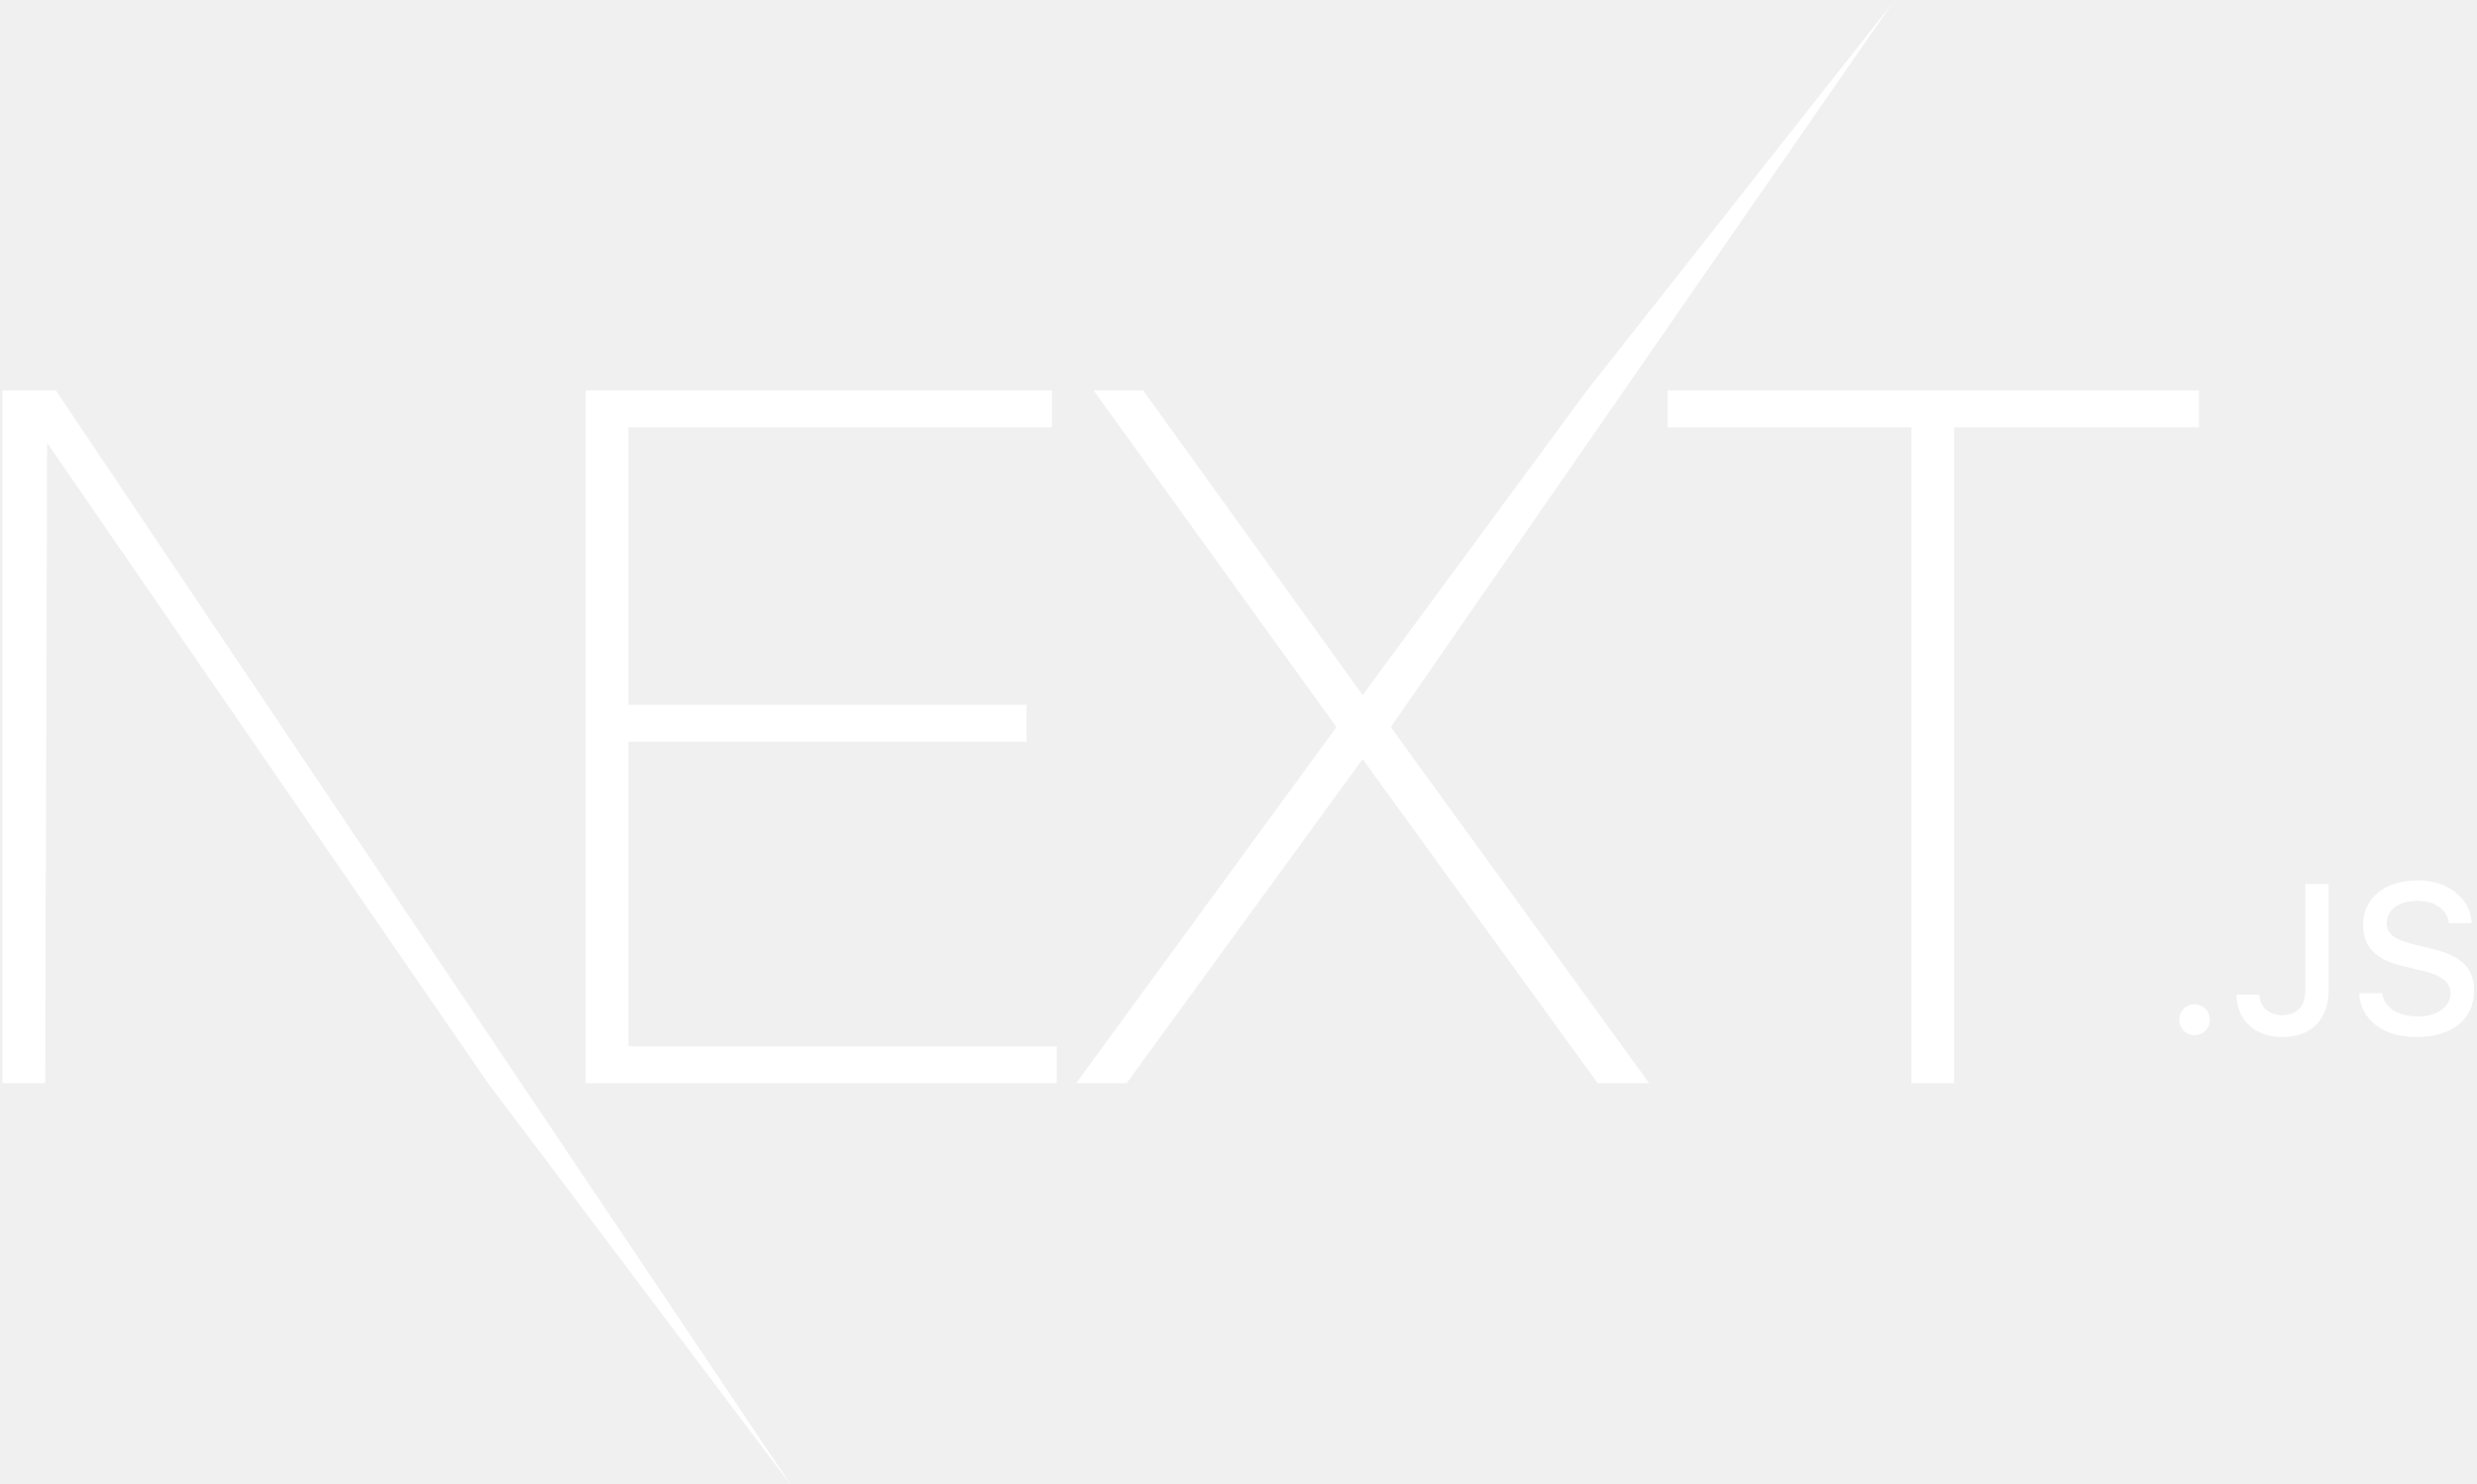
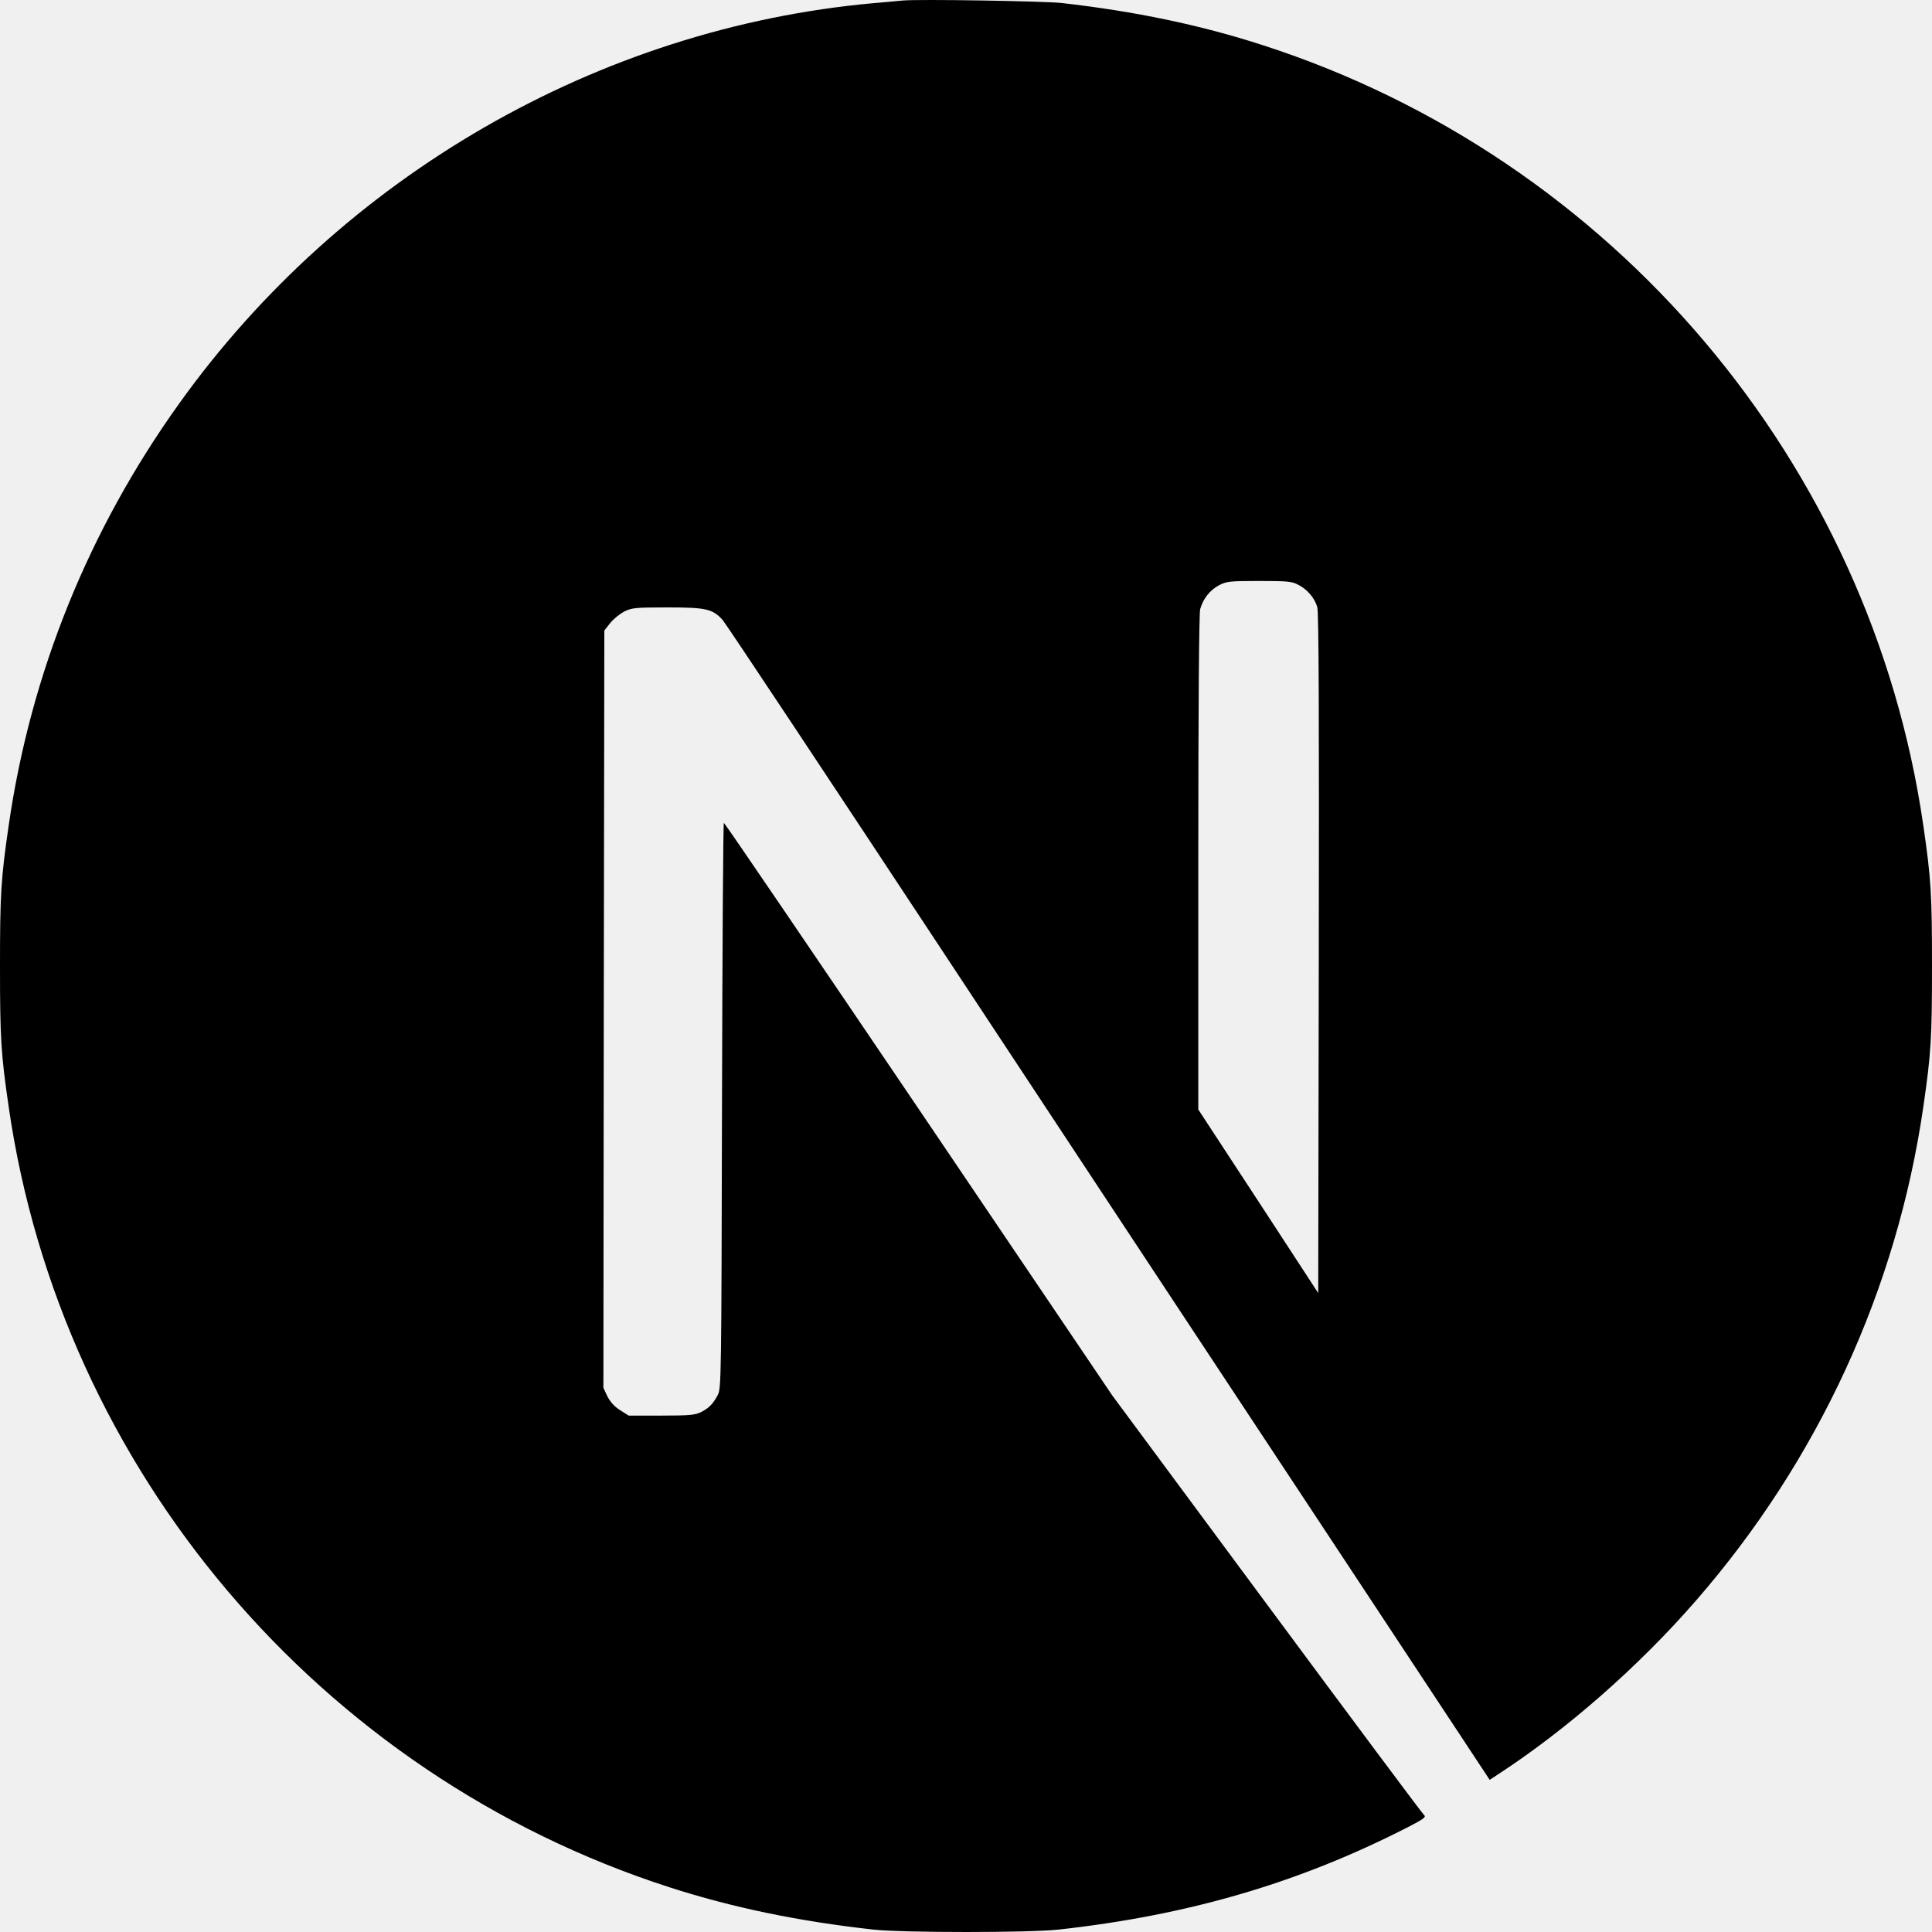
- <svg xmlns="http://www.w3.org/2000/svg" width="207" height="124" viewBox="0 0 207 124" fill="none">
-   <mask id="mask0" style="mask-type:alpha" maskUnits="userSpaceOnUse" x="0" y="0" width="207" height="124">
-     <g clip-path="url(#clip0)">
-       <path d="M48.943 32.632H87.902V35.714H52.515V58.907H85.792V61.989H52.515V87.453H88.308V90.535H48.943V32.632ZM91.392 32.632H95.532L113.875 58.096L132.624 32.632L158.126 0.287L116.229 60.773L137.818 90.535H133.517L113.875 63.449L94.152 90.535H89.931L111.684 60.773L91.392 32.632ZM139.361 35.714V32.632H183.758V35.714H163.304V90.535H159.733V35.714H139.361Z" fill="black" />
-       <path d="M0.203 32.633H4.667L66.224 124.304L40.785 90.535L3.937 37.012L3.774 90.535H0.203V32.633Z" fill="black" />
-       <path d="M183.396 86.522C184.134 86.522 184.673 85.96 184.673 85.233C184.673 84.505 184.134 83.943 183.396 83.943C182.666 83.943 182.119 84.505 182.119 85.233C182.119 85.96 182.666 86.522 183.396 86.522ZM186.905 83.129C186.905 85.276 188.46 86.678 190.727 86.678C193.142 86.678 194.601 85.233 194.601 82.722V73.885H192.655V82.714C192.655 84.107 191.952 84.852 190.71 84.852C189.598 84.852 188.842 84.159 188.816 83.129H186.905ZM197.146 83.017C197.285 85.25 199.153 86.678 201.932 86.678C204.903 86.678 206.762 85.18 206.762 82.792C206.762 80.913 205.702 79.875 203.131 79.277L201.75 78.94C200.117 78.559 199.457 78.048 199.457 77.157C199.457 76.032 200.481 75.296 202.019 75.296C203.478 75.296 204.486 76.014 204.668 77.165H206.562C206.449 75.062 204.59 73.582 202.045 73.582C199.309 73.582 197.485 75.062 197.485 77.287C197.485 79.122 198.518 80.212 200.786 80.74L202.401 81.13C204.06 81.519 204.79 82.091 204.79 83.043C204.79 84.15 203.643 84.956 202.08 84.956C200.403 84.956 199.239 84.203 199.074 83.017H197.146Z" fill="black" />
-     </g>
-   </mask>
-   <g mask="url(#mask0)">
-     <rect x="-21" y="-5" width="264" height="137" fill="white" />
+ <svg xmlns="http://www.w3.org/2000/svg" width="800px" height="800px" viewBox="0 0 256 256" version="1.1" preserveAspectRatio="xMidYMid">
+   <g>
+     <path d="M119.617,0.069 C119.066,0.119 117.315,0.294 115.738,0.419 C79.378,3.697 45.319,23.313 23.748,53.463 C11.736,70.227 4.054,89.243 1.151,109.385 C0.125,116.415 0,118.492 0,128.025 C0,137.558 0.125,139.635 1.151,146.666 C8.108,194.73 42.316,235.114 88.712,250.076 C97.02,252.754 105.778,254.58 115.738,255.681 C119.617,256.106 136.383,256.106 140.262,255.681 C157.454,253.779 172.018,249.526 186.382,242.195 C188.584,241.069 189.01,240.769 188.709,240.518 C188.509,240.368 179.125,227.783 167.864,212.57 L147.394,184.922 L121.744,146.966 C107.63,126.098 96.019,109.034 95.919,109.034 C95.819,109.009 95.718,125.873 95.668,146.465 C95.593,182.52 95.568,183.971 95.118,184.822 C94.467,186.048 93.967,186.549 92.916,187.099 C92.115,187.499 91.414,187.574 87.636,187.574 L83.306,187.574 L82.155,186.849 C81.404,186.373 80.854,185.748 80.479,185.022 L79.953,183.896 L80.003,133.73 L80.078,83.538 L80.854,82.562 C81.254,82.037 82.105,81.361 82.706,81.036 C83.732,80.536 84.132,80.486 88.461,80.486 C93.566,80.486 94.417,80.686 95.743,82.137 C96.119,82.537 110.007,103.455 126.624,128.651 C143.24,153.846 165.962,188.25 177.123,205.139 L197.393,235.84 L198.419,235.164 C207.503,229.259 217.112,220.852 224.719,212.095 C240.91,193.504 251.345,170.836 254.849,146.666 C255.875,139.635 256,137.558 256,128.025 C256,118.492 255.875,116.415 254.849,109.385 C247.892,61.32 213.684,20.936 167.288,5.974 C159.105,3.322 150.397,1.495 140.637,0.394 C138.235,0.144 121.694,-0.131 119.617,0.069 L119.617,0.069 Z M172.018,77.483 C173.219,78.084 174.195,79.235 174.545,80.436 C174.746,81.086 174.796,94.998 174.746,126.349 L174.671,171.336 L166.738,159.176 L158.78,147.016 L158.78,114.314 C158.78,93.171 158.88,81.286 159.03,80.711 C159.431,79.31 160.307,78.209 161.508,77.558 C162.534,77.033 162.909,76.983 166.838,76.983 C170.542,76.983 171.192,77.033 172.018,77.483 Z" fill="#000000">
+ 
+ </path>
  </g>
-   <defs>
-     <clipPath id="clip0">
-       <rect width="207" height="124" fill="white" />
-     </clipPath>
-   </defs>
</svg>
